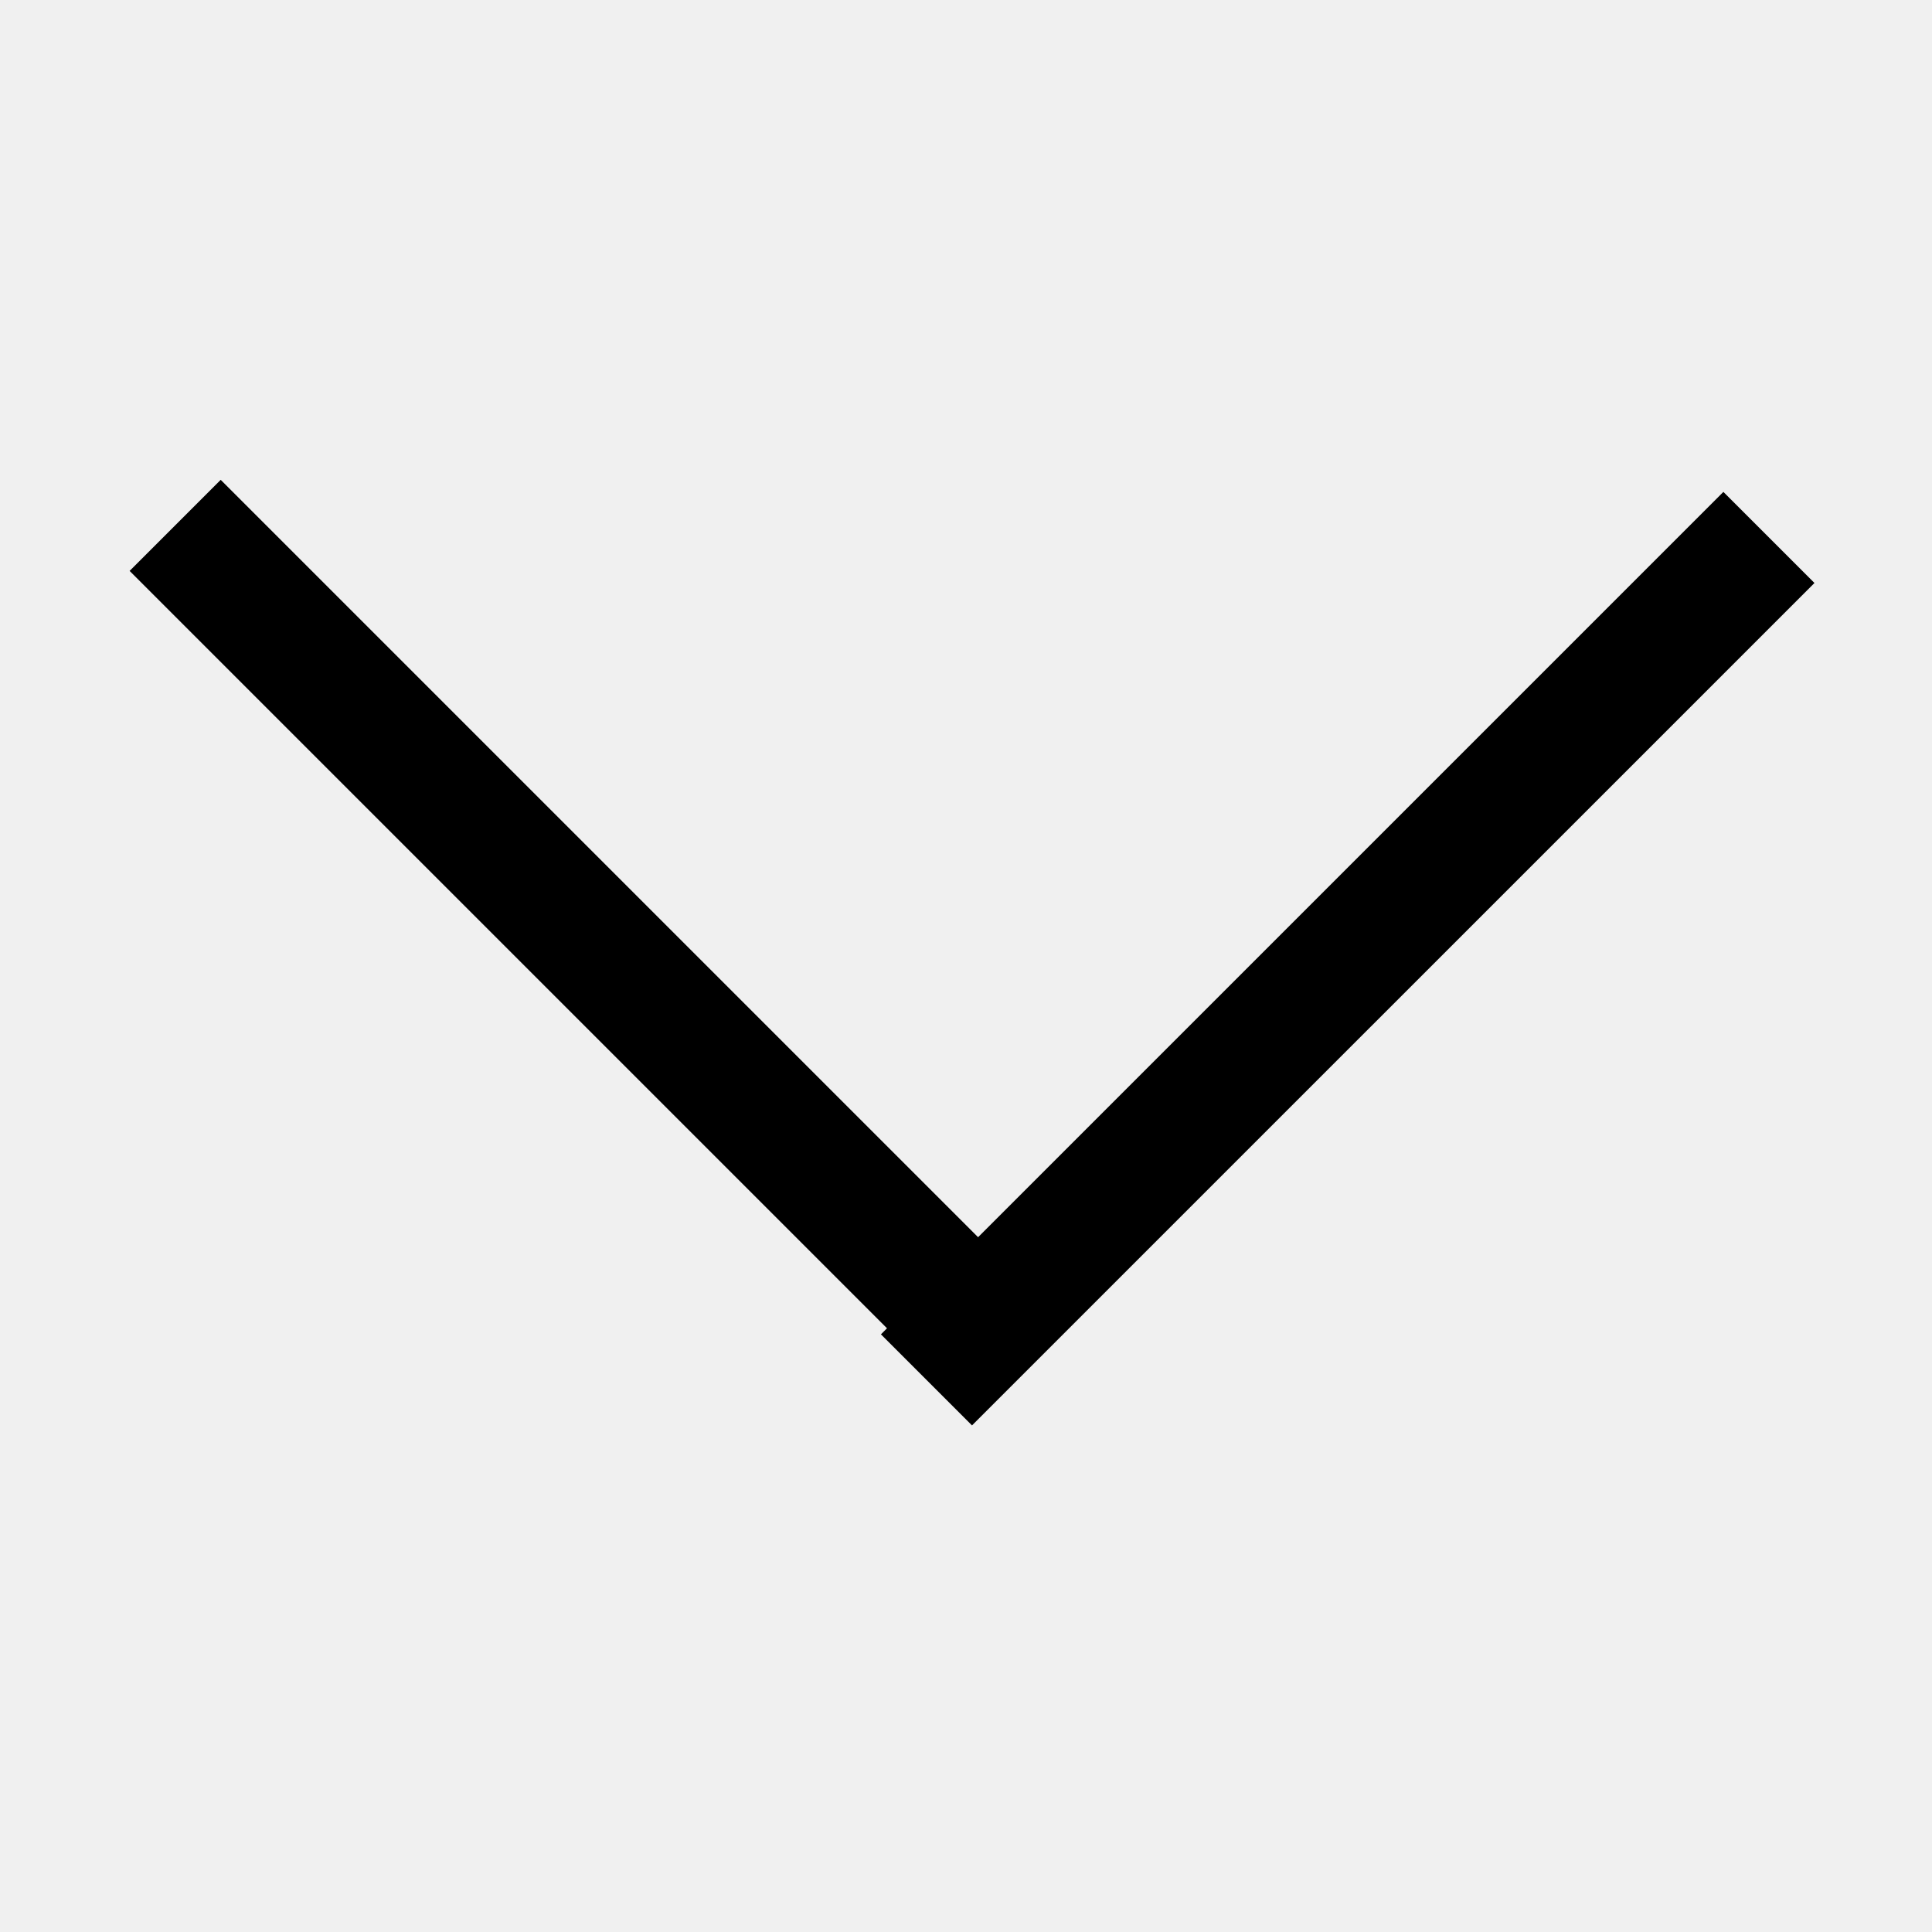
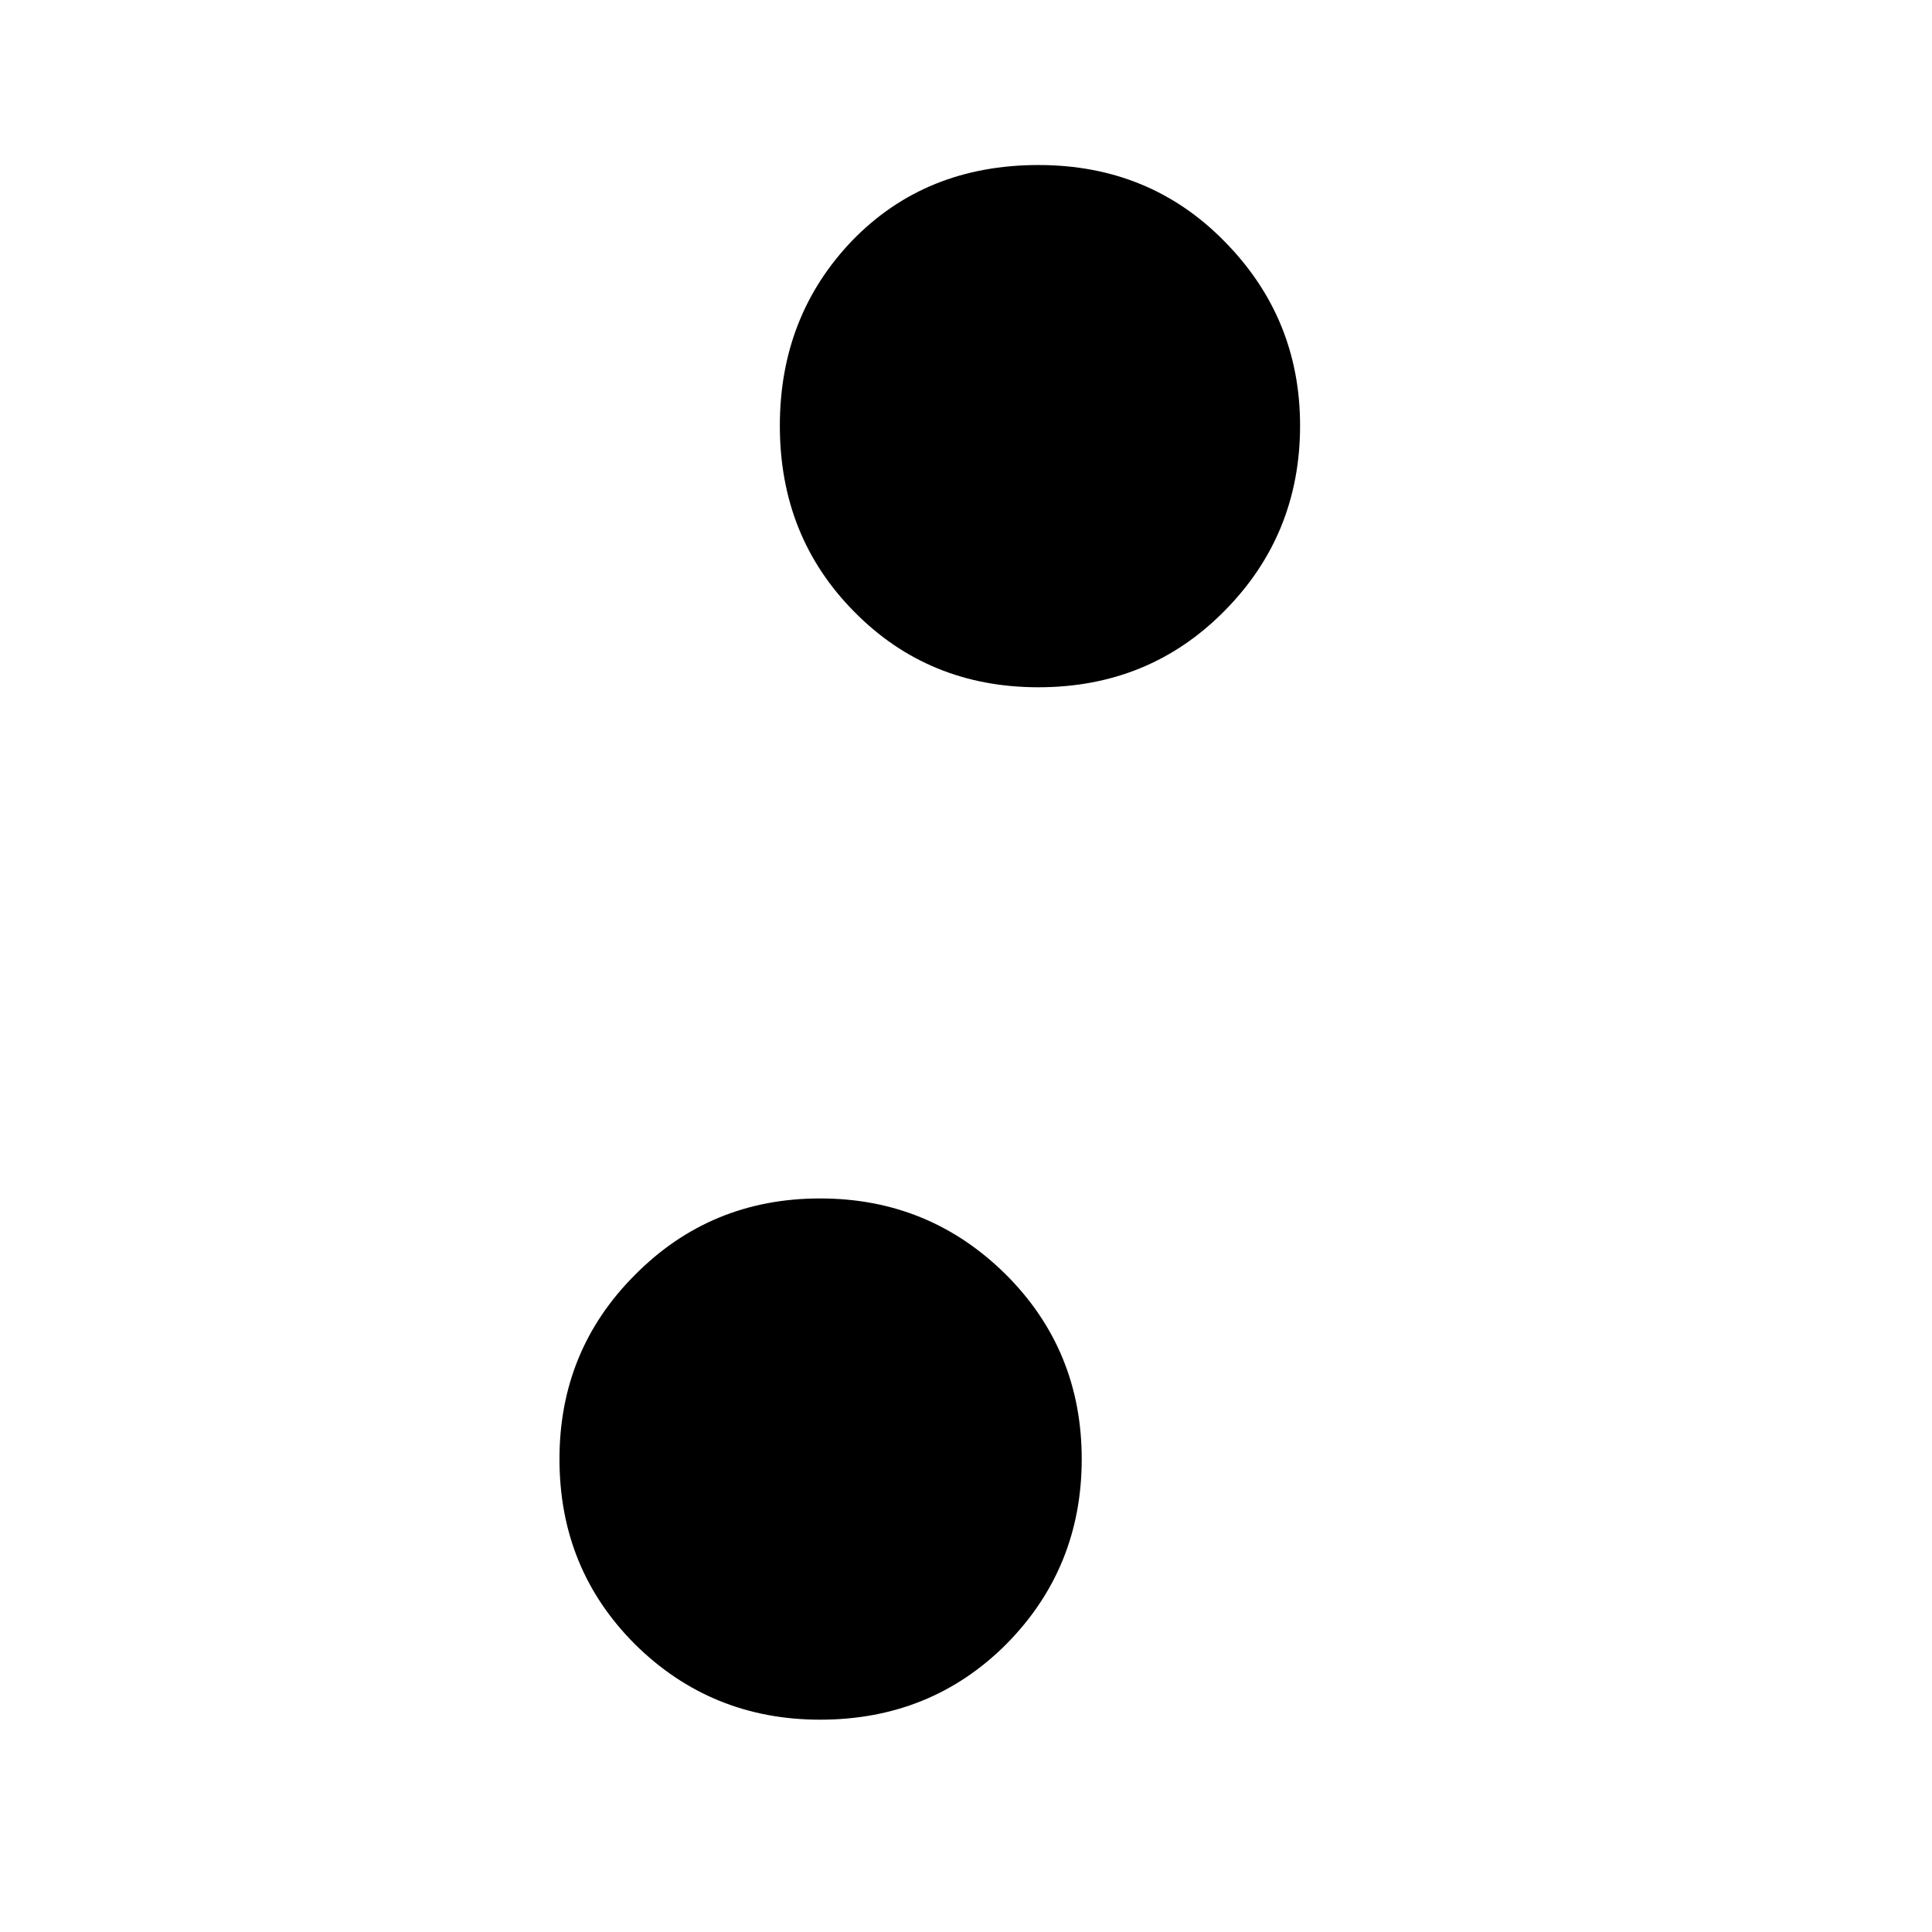
<svg xmlns="http://www.w3.org/2000/svg" width="30px" height="30px" viewBox="0 0 30 30" version="1.1">
-   <defs>
-     <linearGradient x1="50%" y1="0%" x2="50%" y2="100%" id="linearGradient-1">
-       <stop stop-color="#000000" offset="0%" />
-       <stop stop-color="#000000" offset="100%" />
-     </linearGradient>
-     <linearGradient x1="50%" y1="0%" x2="50%" y2="100%" id="linearGradient-2">
-       <stop stop-color="#000000" offset="0%" />
-       <stop stop-color="#000000" offset="100%" />
-     </linearGradient>
-   </defs>
  <g id="PC" stroke="none" stroke-width="1" fill="none" fill-rule="evenodd">
-     <g id="Desktop-HD" transform="translate(-120, -195)">
-       <g id="Group" transform="translate(120, 195)">
-         <rect id="Rectangle" x="0" y="0" width="30" height="30" />
-         <line x1="15.014" y1="20.611" x2="3.507" y2="8.786" id="Line" stroke="url(#linearGradient-1)" stroke-width="2" stroke-linecap="square" transform="translate(9.260758, 14.69826) rotate(-0.781153) translate(-9.260758, -14.69826) " />
-         <line x1="15.014" y1="20.639" x2="26.84" y2="9.133" id="Line-2" stroke="url(#linearGradient-2)" stroke-width="2" stroke-linecap="square" transform="translate(20.92674, 14.88576) rotate(-0.784825) translate(-20.92674, -14.88576) " />
-       </g>
+     <g id="Search-2" transform="translate(-120, -201)">
+       <rect id="Rectangle" stroke="#000000" stroke-width="2" fill="#FFFFFF" x="41" y="187" width="1358" height="58" />
+       <rect id="Rectangle" x="120" y="201" width="30" height="30" />
+       <text id=":" font-family="TimesNewRomanPS-BoldItalicMT, Times New Roman" font-size="50" font-style="italic" font-weight="bold" fill="#000000">
+         <tspan x="127" y="227">:</tspan>
+       </text>
    </g>
  </g>
</svg>
